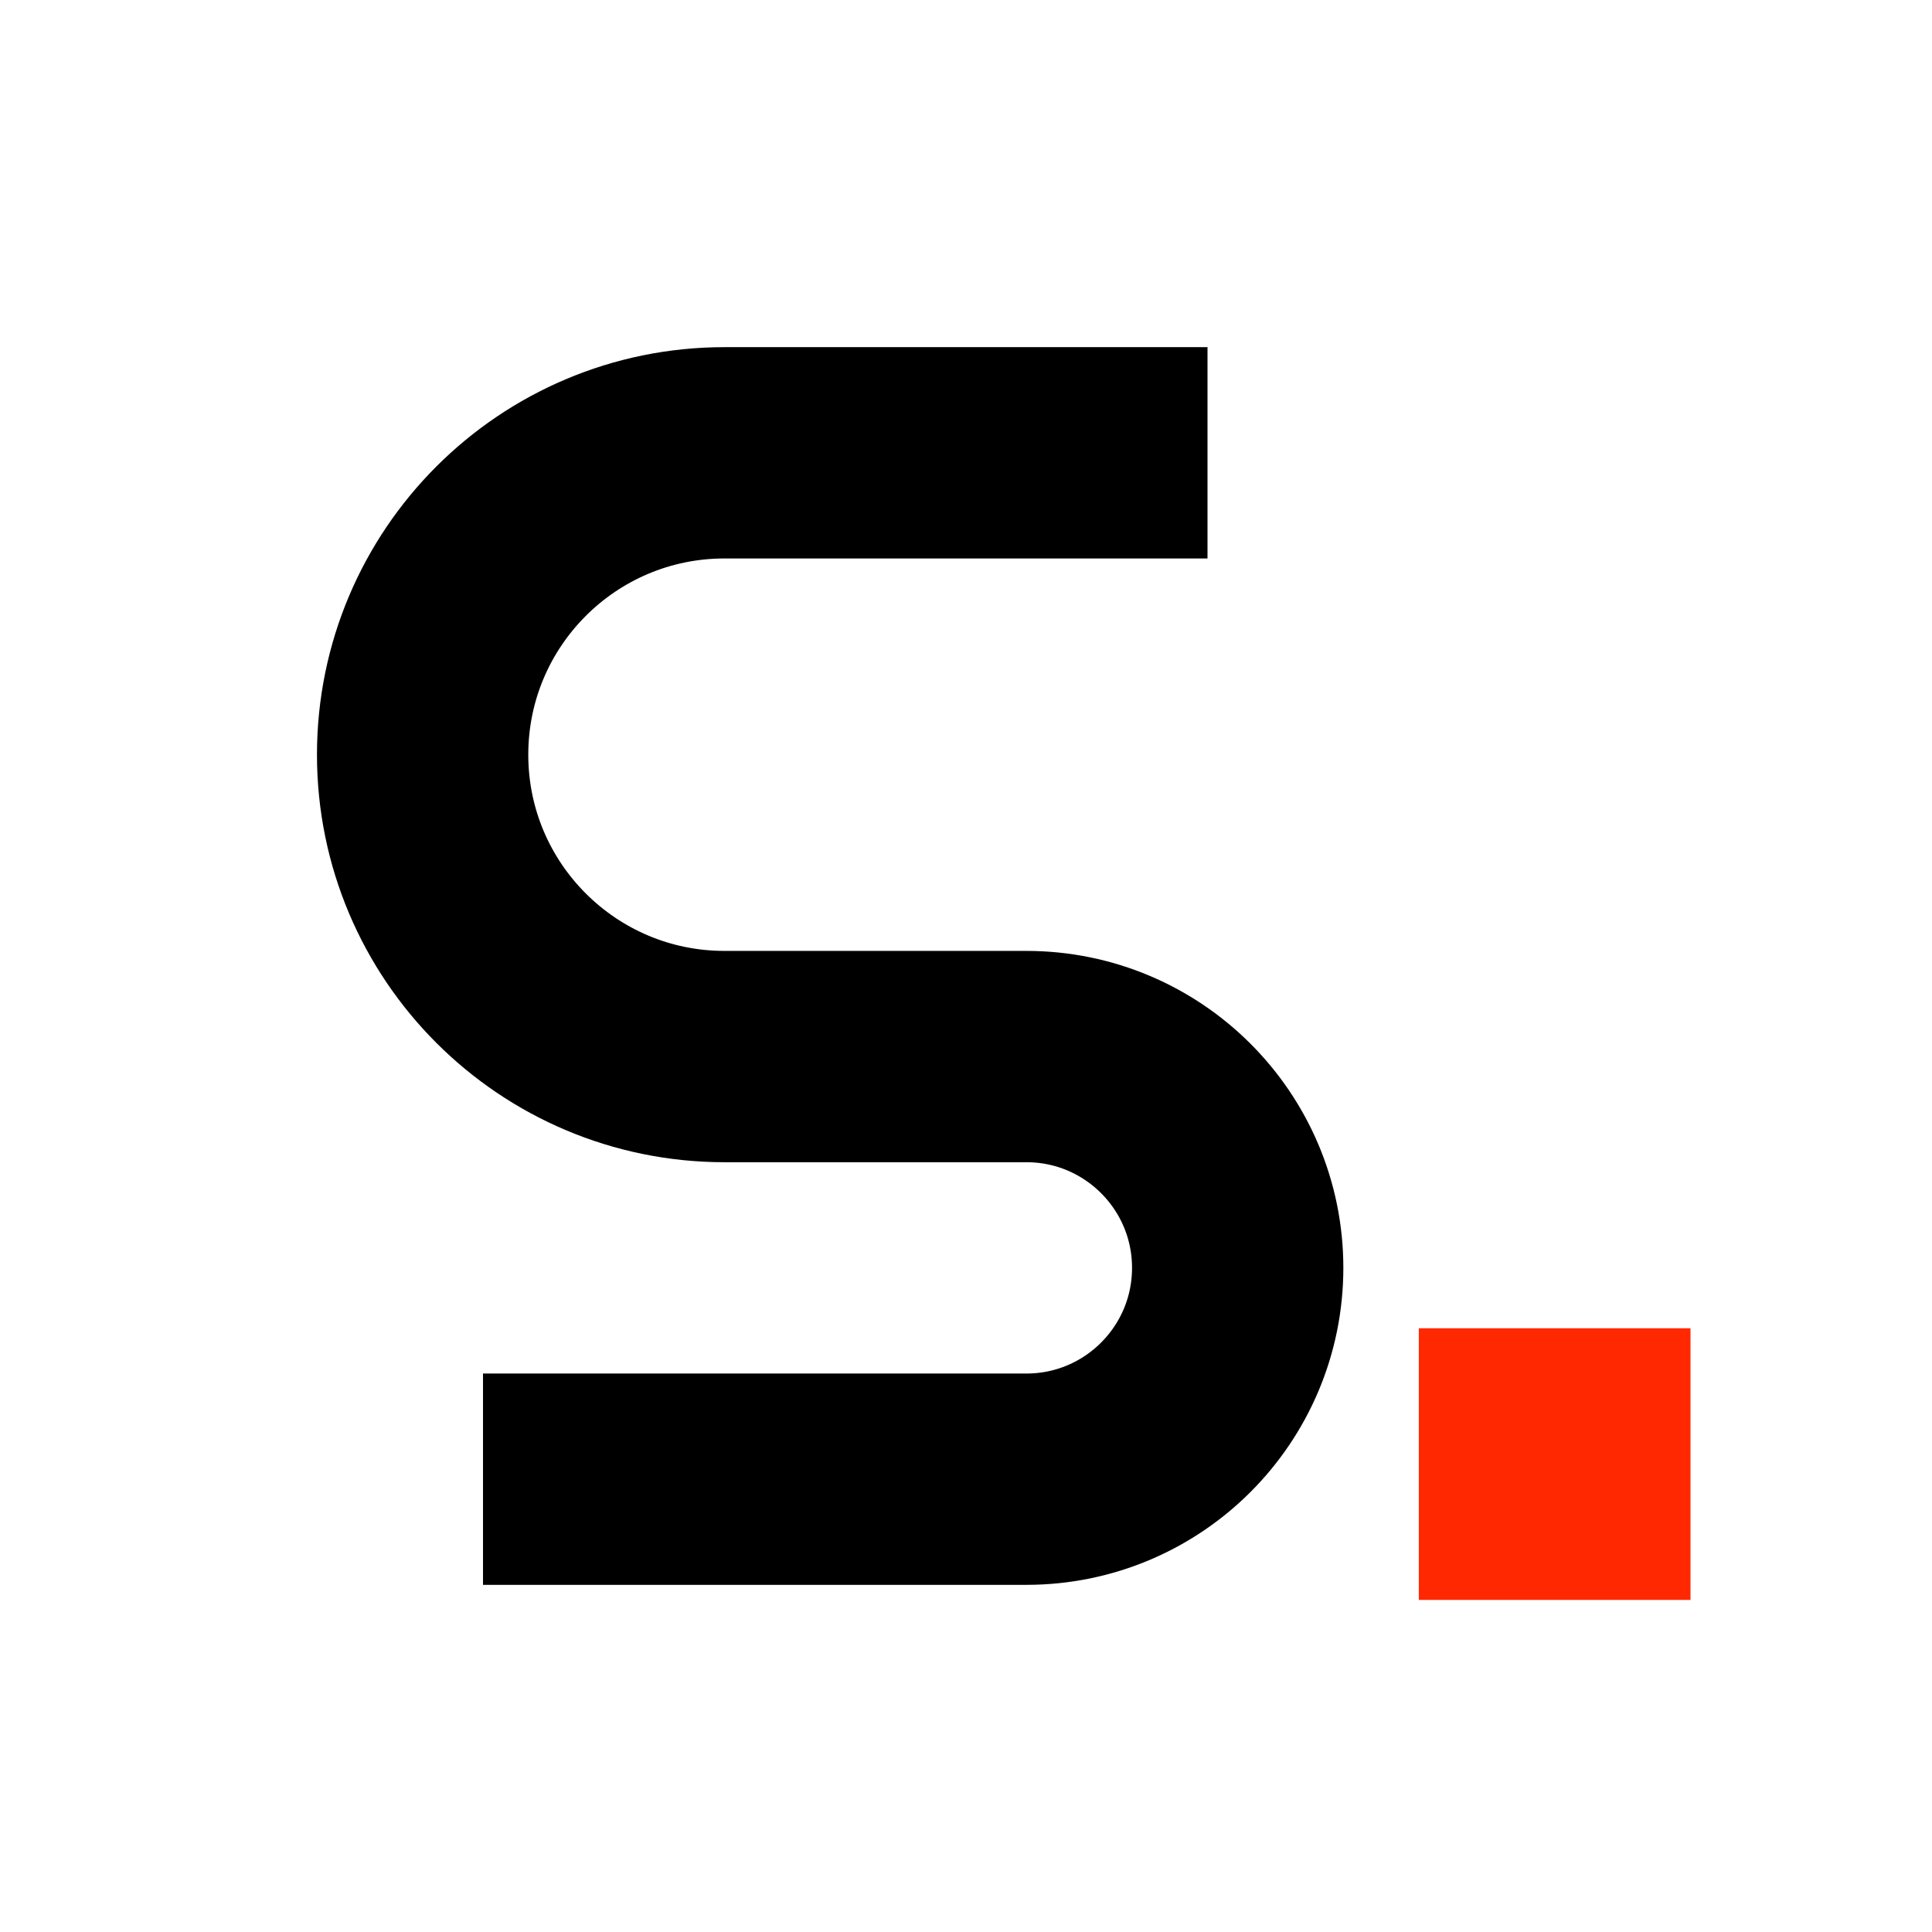
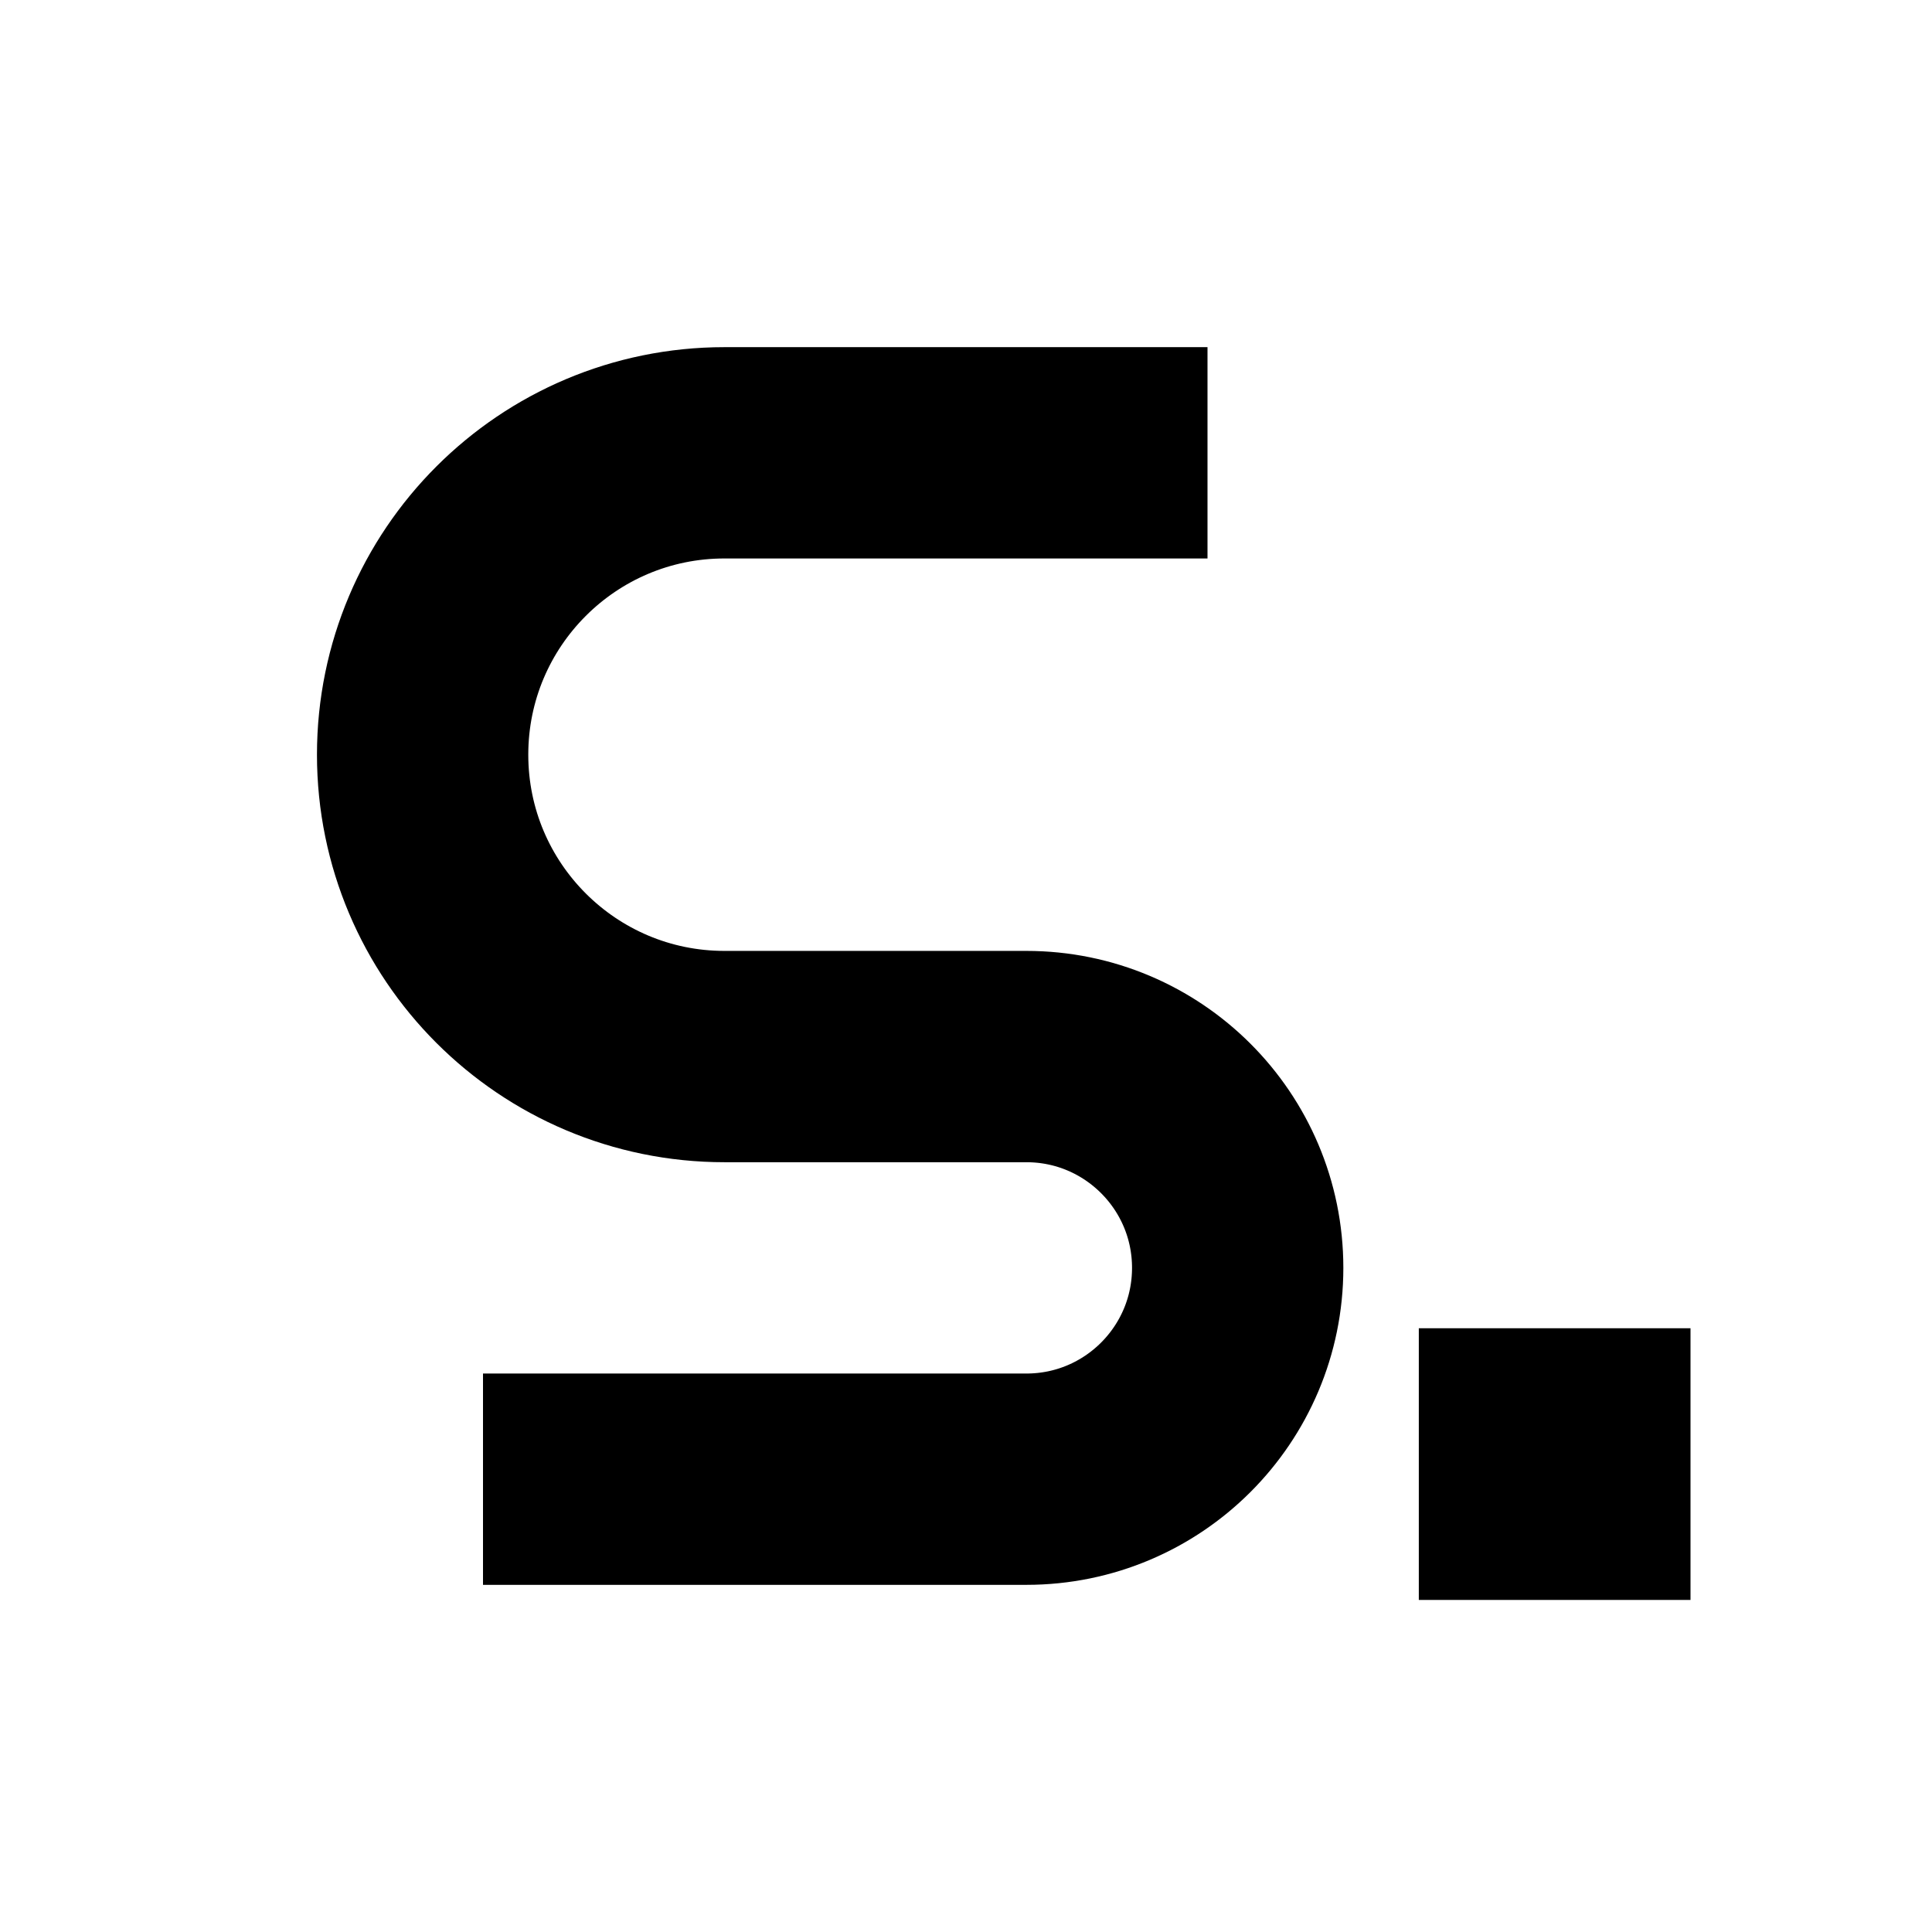
<svg xmlns="http://www.w3.org/2000/svg" viewBox="0 0 64 64">
  <rect width="64" height="64" fill="white" />
  <path d="M40 15H24a10 10 0 0 0 0 20h10a7 7 0 0 1 0 14H16" fill="none" stroke="black" stroke-width="7" />
-   <path d="M47 44h9v9h-9z" fill="#ff2800" />
+   <path d="M47 44h9v9h-9z" fill="#000000" />
</svg>
